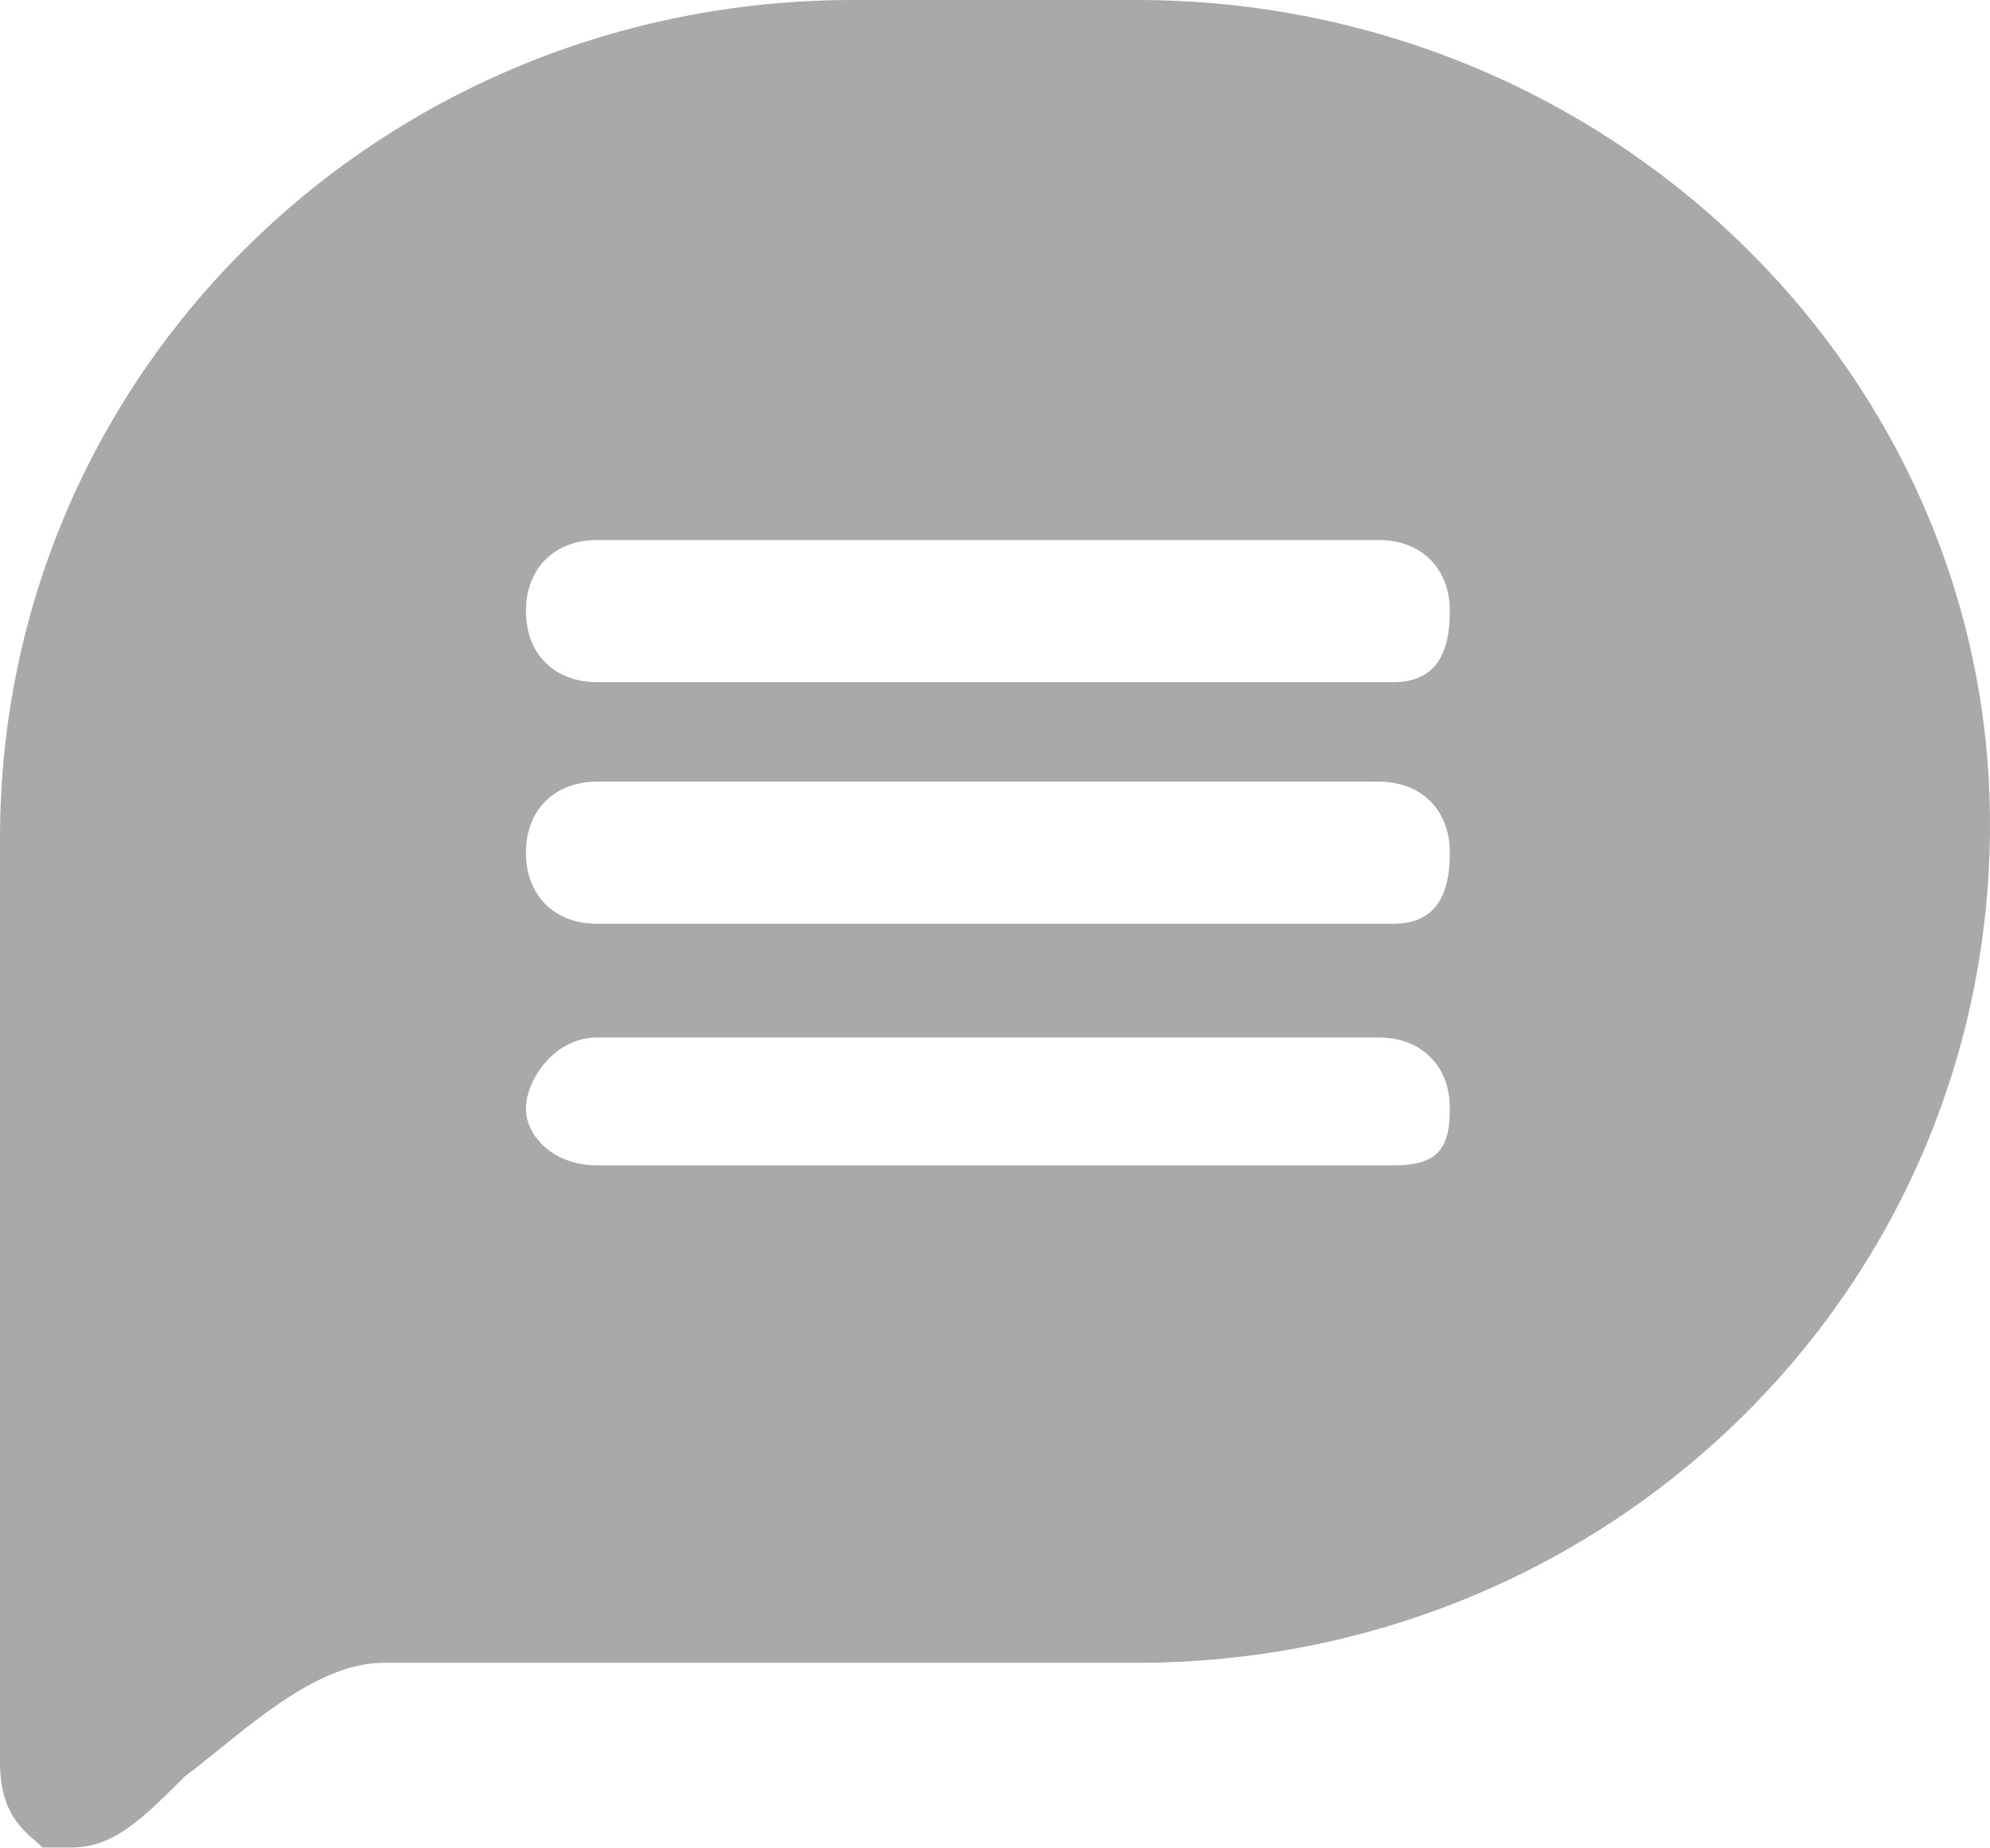
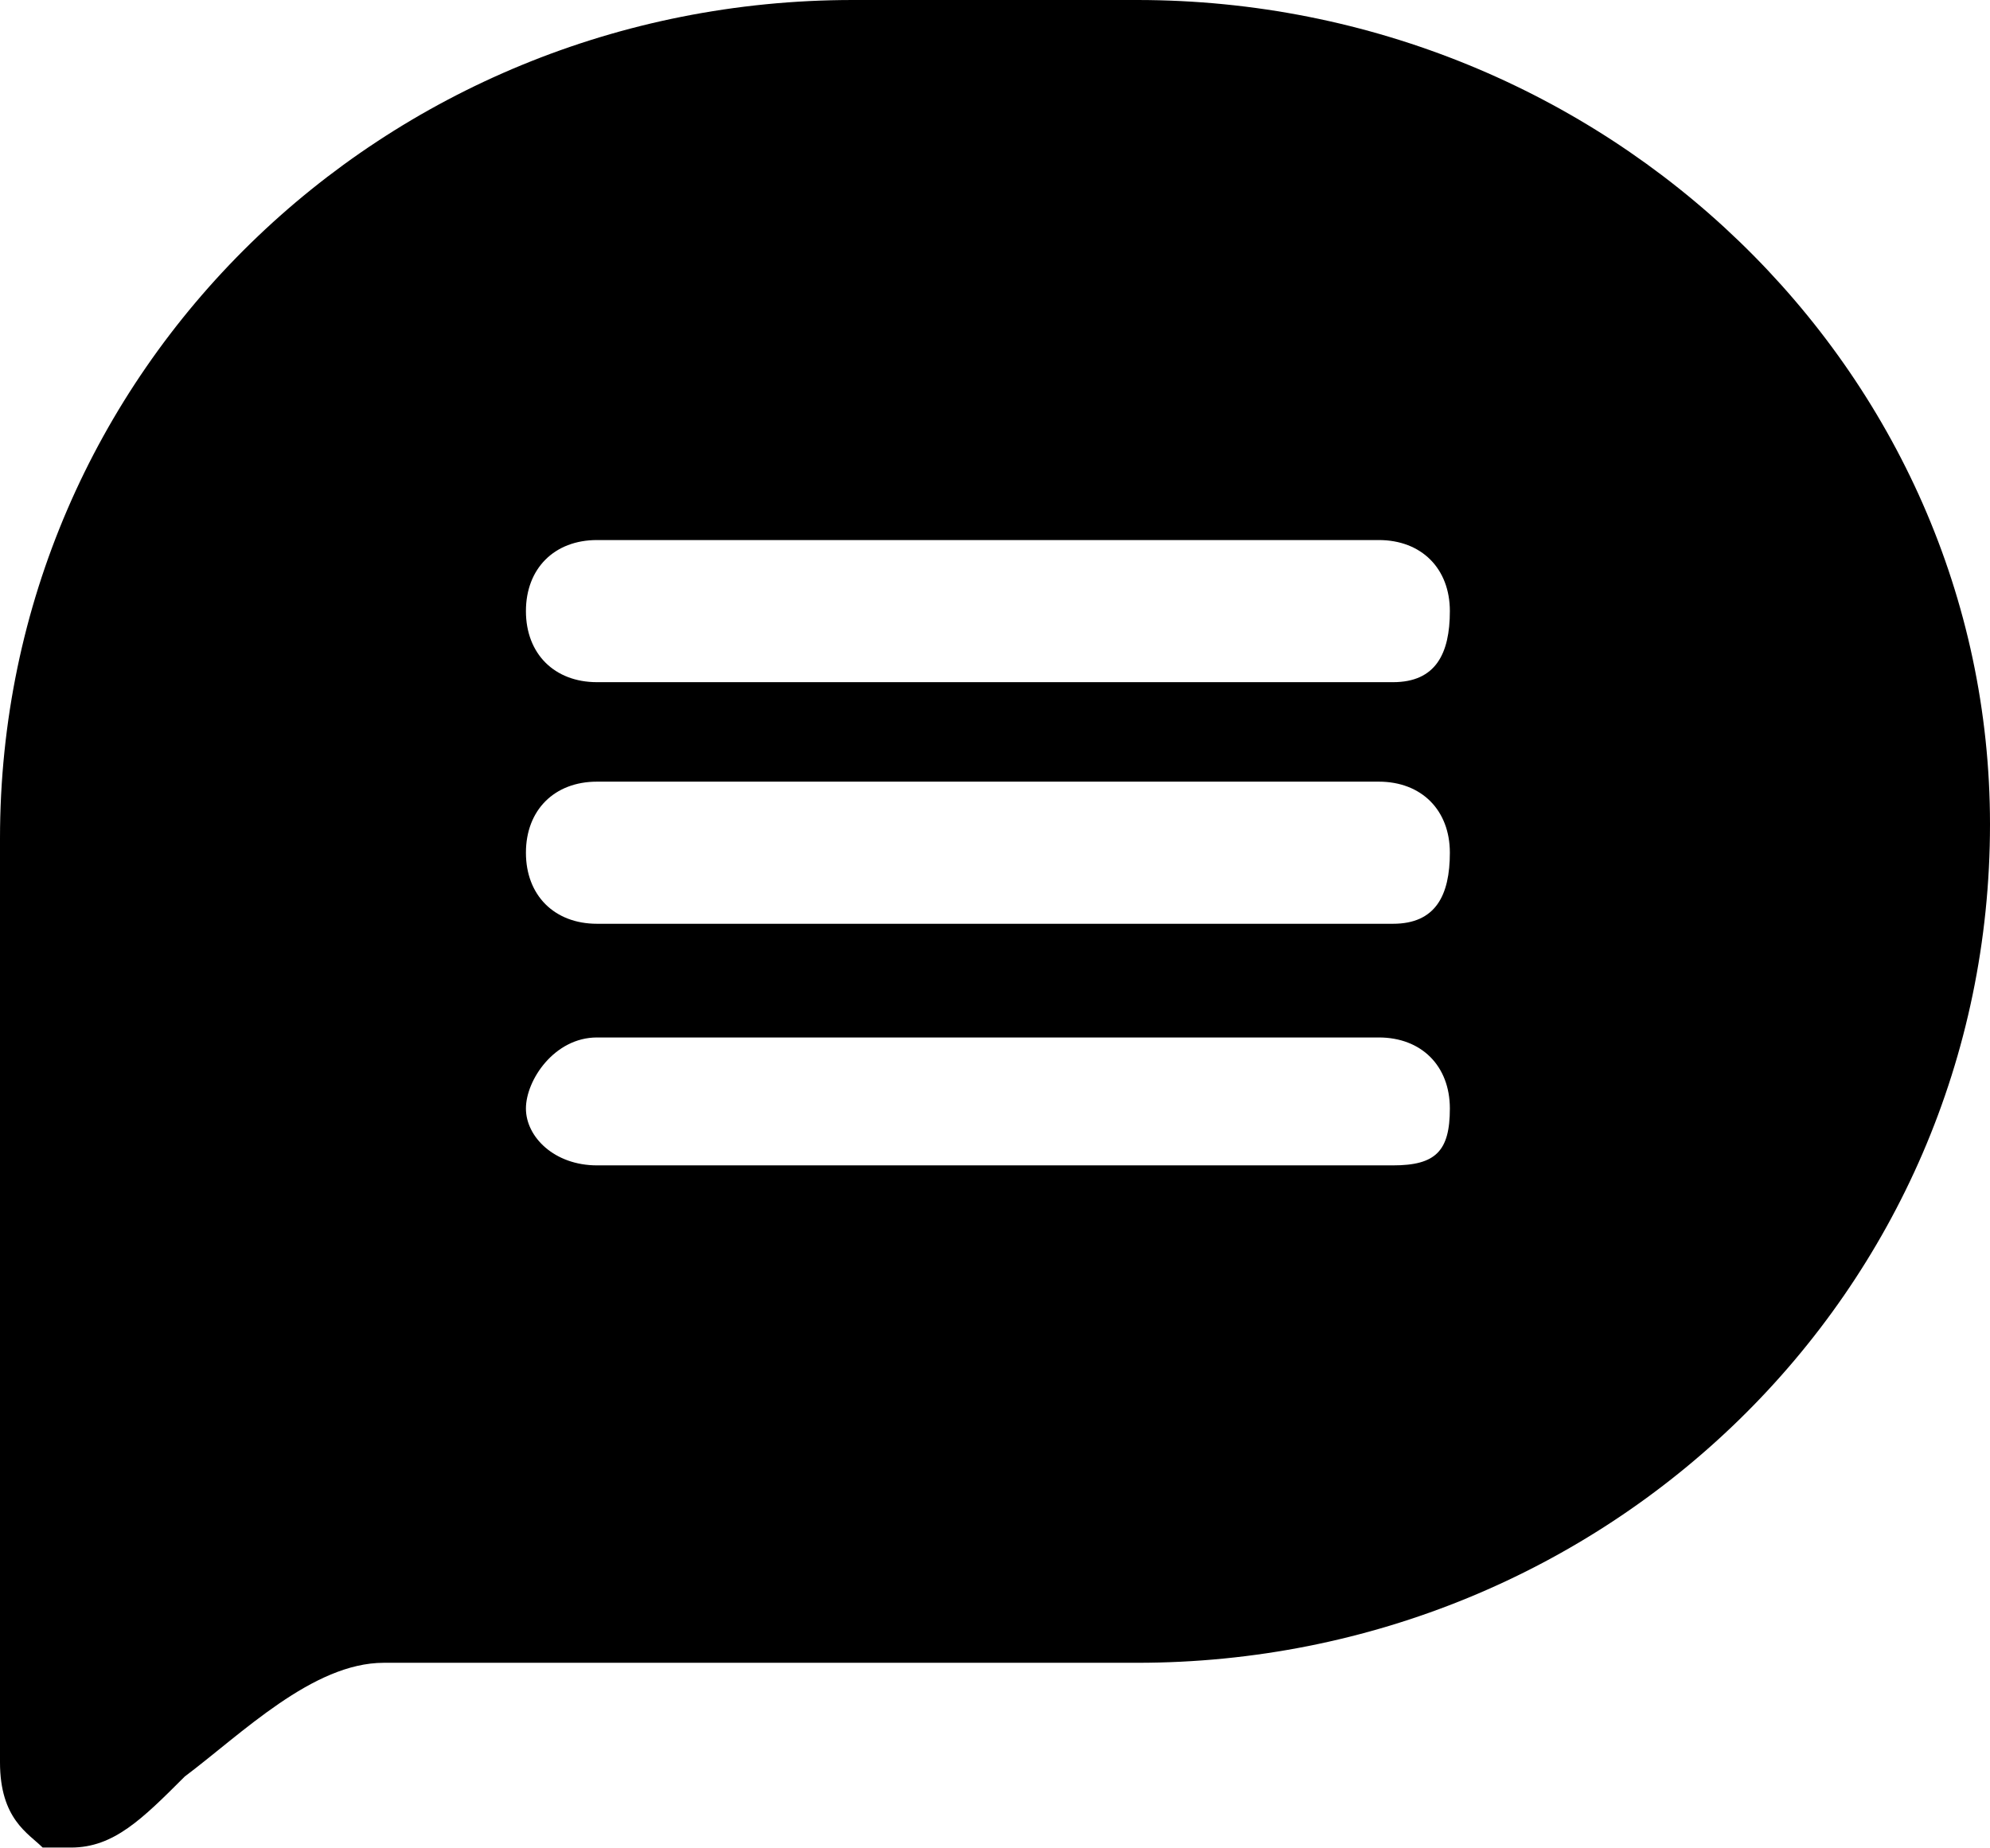
- <svg xmlns="http://www.w3.org/2000/svg" width="14" height="13" viewBox="0 0 14 13" fill="none">
-   <path id="Vector" d="M8 0H6C2.7 0 0 2.6 0 5.9V12.4C0 12.8 0.2 12.9 0.3 13C0.4 13 0.4 13 0.5 13C0.8 13 1 12.8 1.3 12.5C1.7 12.2 2.2 11.7 2.7 11.7H8C11.3 11.7 14 9.1 14 5.8C14 2.6 11.3 0 8 0ZM9.8 8.2H4.2C3.9 8.2 3.7 8 3.7 7.8C3.7 7.6 3.9 7.3 4.2 7.3H9.7C10 7.3 10.2 7.5 10.2 7.8C10.2 8.1 10.1 8.2 9.8 8.2ZM9.8 6.5H4.2C3.9 6.5 3.7 6.3 3.7 6C3.7 5.7 3.9 5.5 4.2 5.5H9.7C10 5.5 10.2 5.7 10.2 6C10.2 6.3 10.1 6.5 9.8 6.5ZM9.8 4.8H4.2C3.9 4.8 3.7 4.6 3.7 4.3C3.7 4 3.9 3.8 4.2 3.8H9.7C10 3.8 10.2 4 10.2 4.3C10.2 4.6 10.1 4.8 9.8 4.8Z" fill="#A9A9A9" />
+ <svg xmlns="http://www.w3.org/2000/svg" width="14" height="13" viewBox="0 0 14 13" fill="currentColor">
+   <path id="Vector" d="M8 0H6C2.7 0 0 2.6 0 5.9V12.4C0 12.8 0.2 12.9 0.3 13C0.4 13 0.4 13 0.5 13C0.8 13 1 12.8 1.3 12.5C1.7 12.2 2.2 11.7 2.7 11.7H8C11.3 11.7 14 9.1 14 5.8C14 2.6 11.3 0 8 0ZM9.8 8.2H4.2C3.9 8.2 3.7 8 3.7 7.8C3.7 7.6 3.9 7.3 4.2 7.3H9.7C10 7.3 10.2 7.5 10.2 7.8C10.2 8.1 10.1 8.2 9.8 8.2ZM9.8 6.5H4.2C3.9 6.5 3.7 6.3 3.7 6C3.7 5.7 3.9 5.5 4.2 5.5H9.7C10 5.5 10.2 5.7 10.2 6C10.2 6.3 10.1 6.5 9.8 6.5ZM9.8 4.8H4.2C3.9 4.8 3.7 4.6 3.7 4.3C3.7 4 3.9 3.8 4.2 3.8H9.7C10 3.8 10.2 4 10.2 4.3C10.2 4.6 10.1 4.8 9.8 4.8Z" />
</svg>
